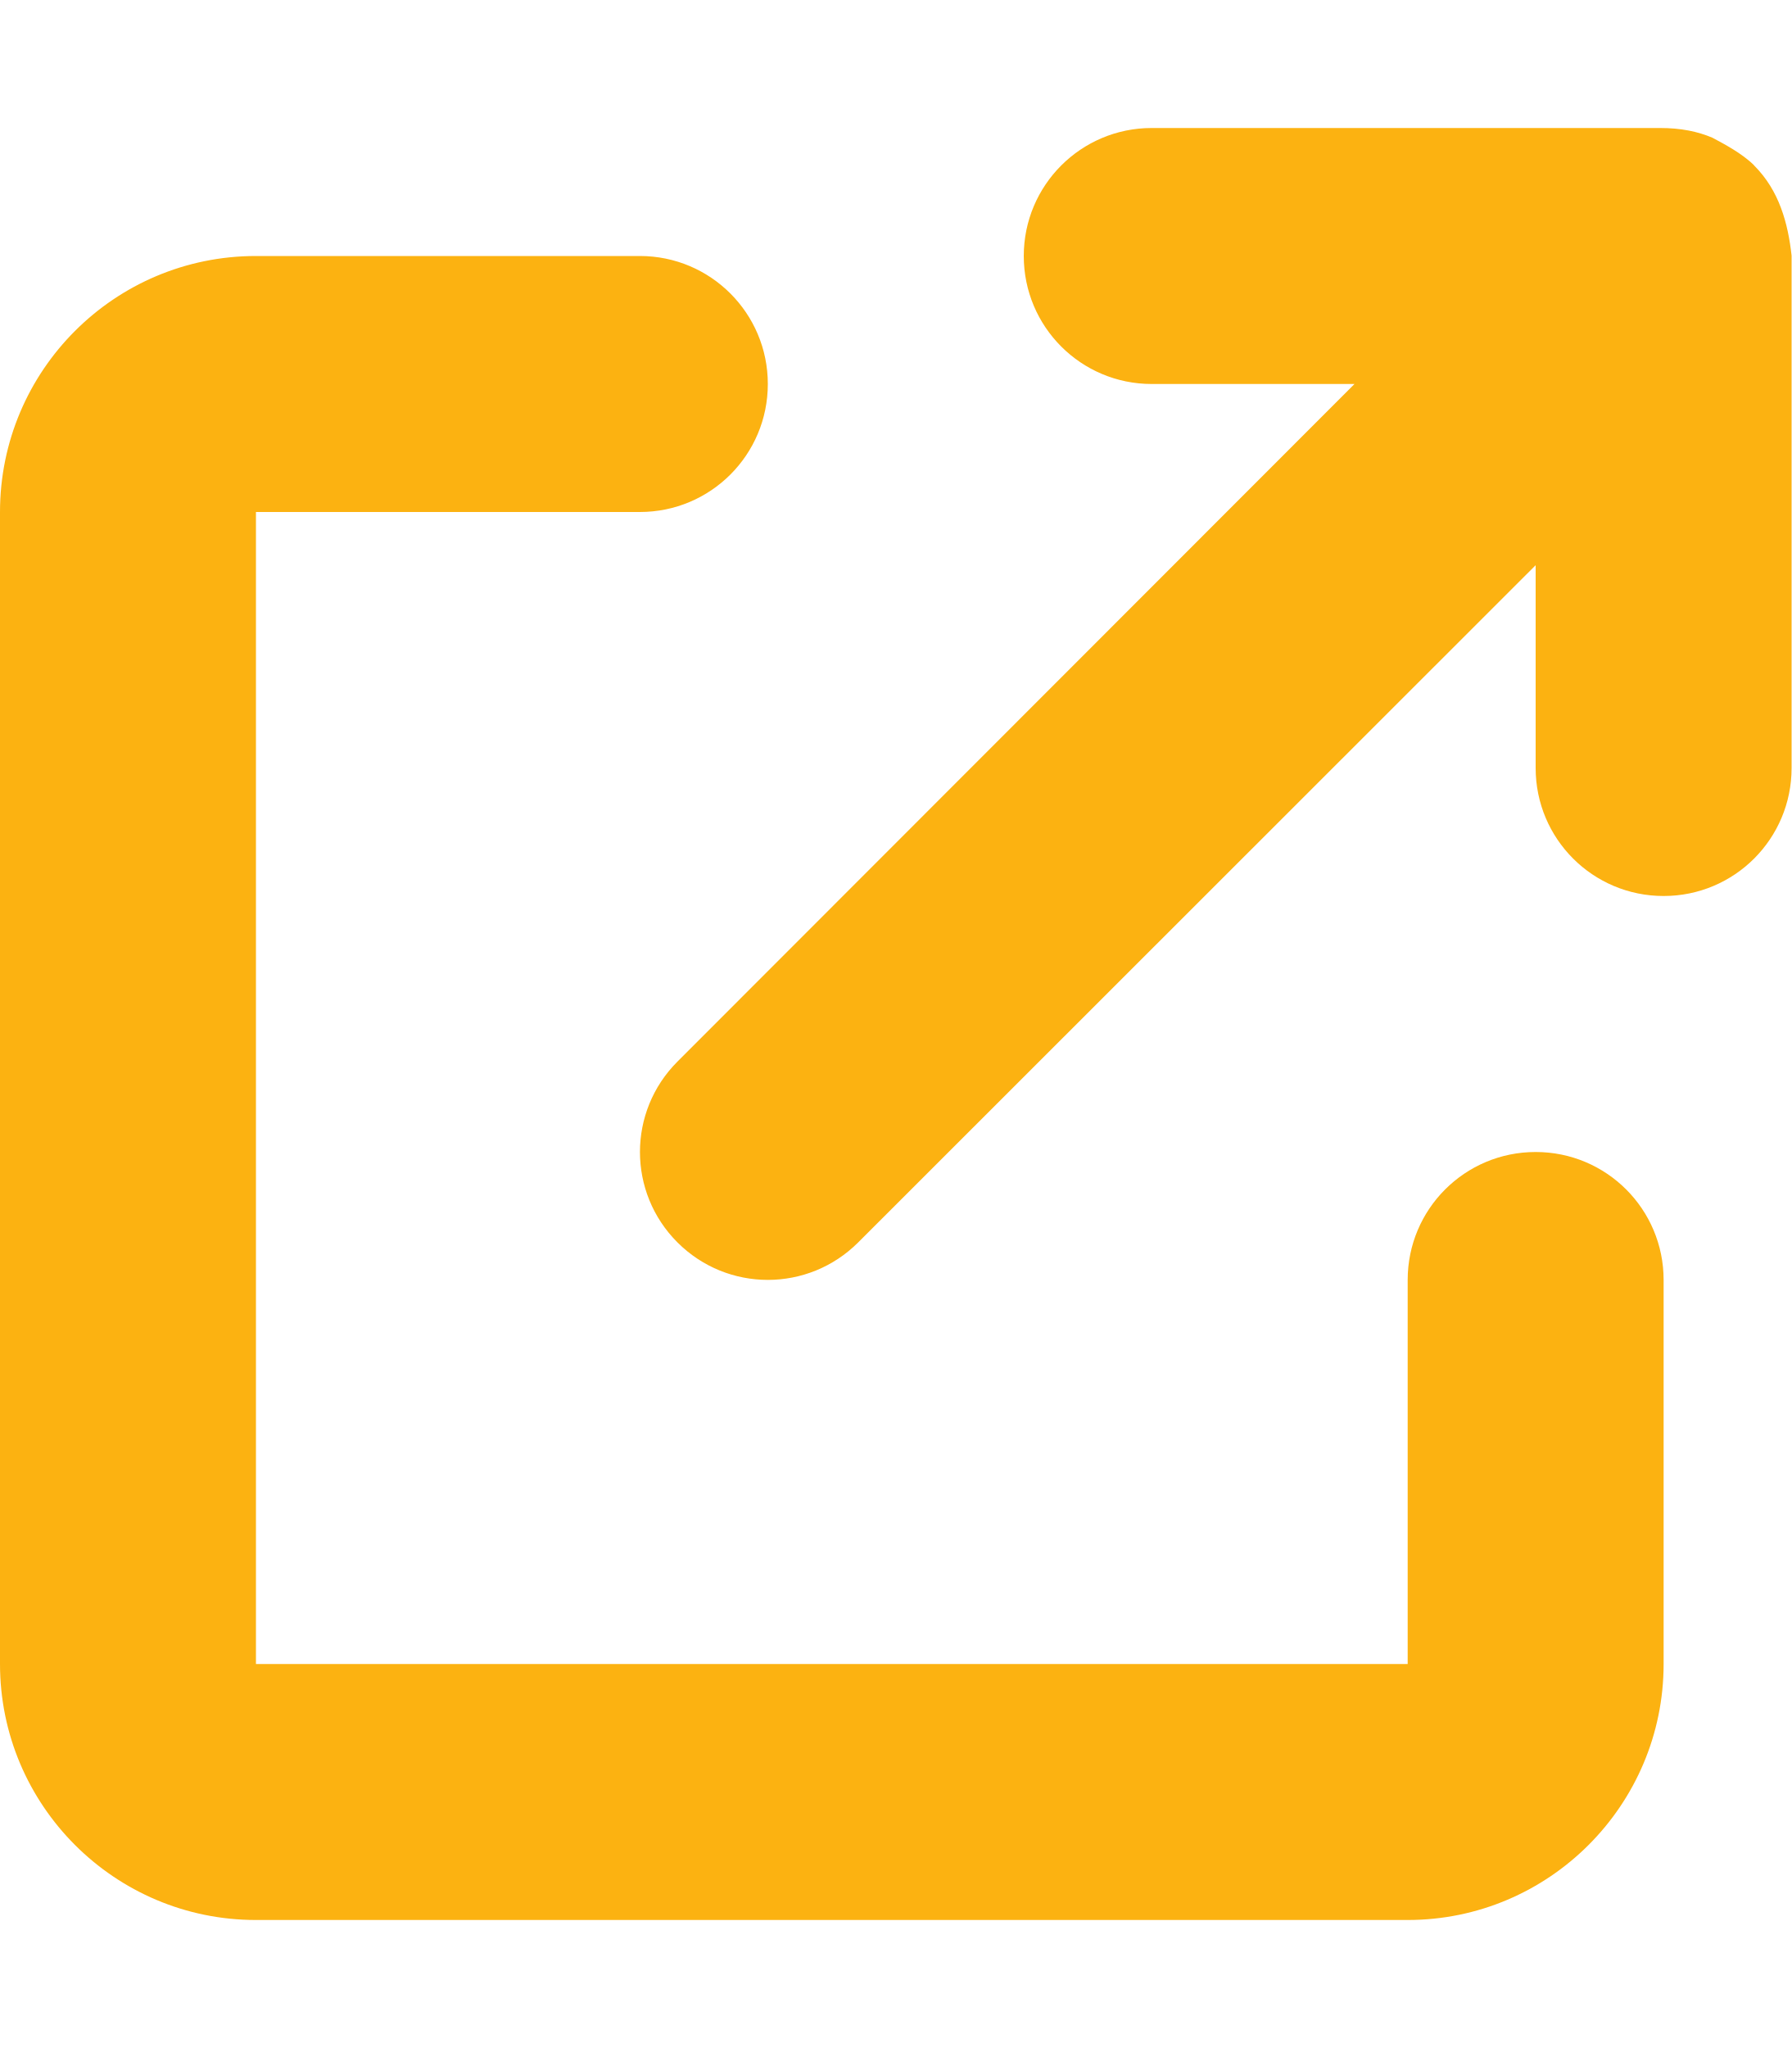
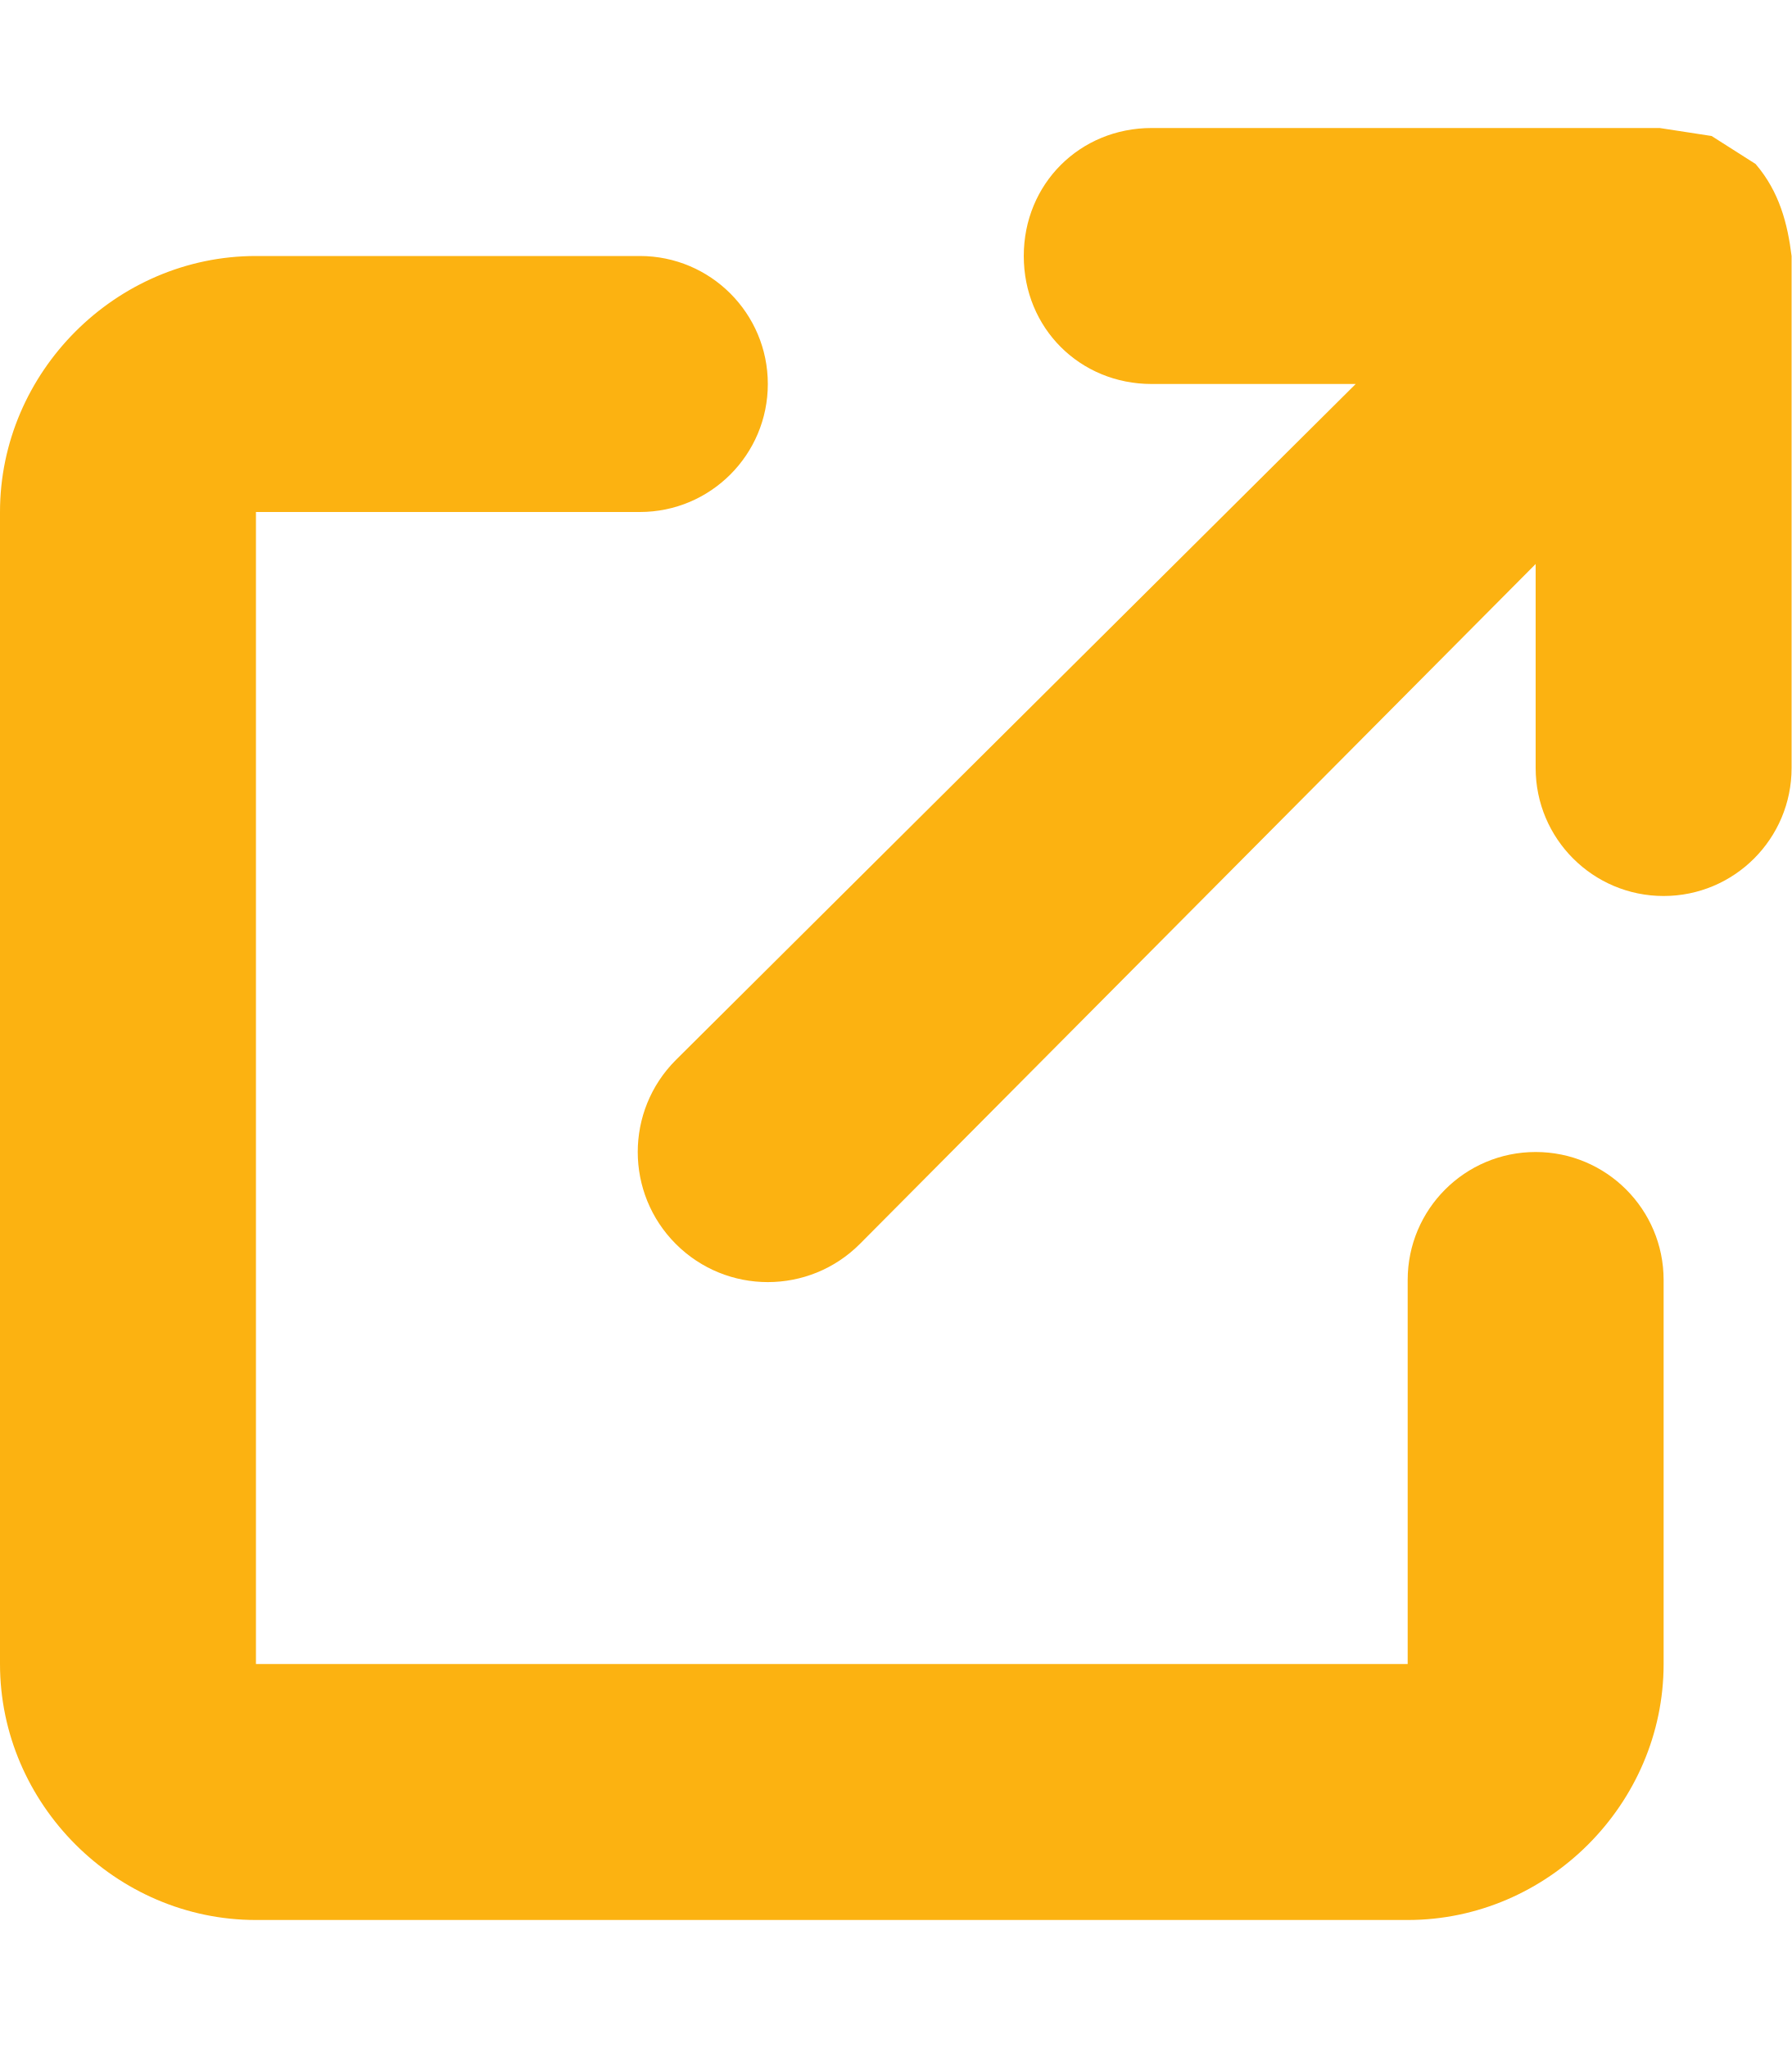
- <svg xmlns="http://www.w3.org/2000/svg" viewBox="0 0 448 512" fill="currentColor" color="#fcb211">
-   <path d="M256 64C256 46.33 270.3 32 288 32H415.1C415.1 32 415.1 32 415.1 32C420.3 32 424.5 32.86 428.2 34.43C431.1 35.98 435.5 38.27 438.6 41.3C438.6 41.35 438.6 41.4 438.7 41.44C444.9 47.66 447.1 55.78 448 63.9C448 63.94 448 63.97 448 64V192C448 209.7 433.7 224 416 224C398.3 224 384 209.7 384 192V141.3L214.6 310.6C202.1 323.1 181.9 323.1 169.4 310.6C156.9 298.1 156.9 277.9 169.4 265.4L338.7 96H288C270.3 96 256 81.67 256 64V64zM0 128C0 92.65 28.65 64 64 64H160C177.7 64 192 78.33 192 96C192 113.7 177.7 128 160 128H64V416H352V320C352 302.3 366.3 288 384 288C401.7 288 416 302.3 416 320V416C416 451.3 387.3 480 352 480H64C28.65 480 0 451.3 0 416V128z" />
+ <svg xmlns="http://www.w3.org/2000/svg" fill="currentColor" color="#fcb211" viewBox="0 0 448 512">
+   <path d="M256 64c0-18 14-32 32-32h127l13 2 11 7c6 7 8 15 9 23v128a32 32 0 1 1-64 0v-51L215 311a32 32 0 1 1-46-46L339 96h-51c-18 0-32-14-32-32zM0 128c0-35 29-64 64-64h96a32 32 0 1 1 0 64H64v288h288v-96a32 32 0 1 1 64 0v96c0 35-29 64-64 64H64c-35 0-64-29-64-64V128z" />
</svg>
